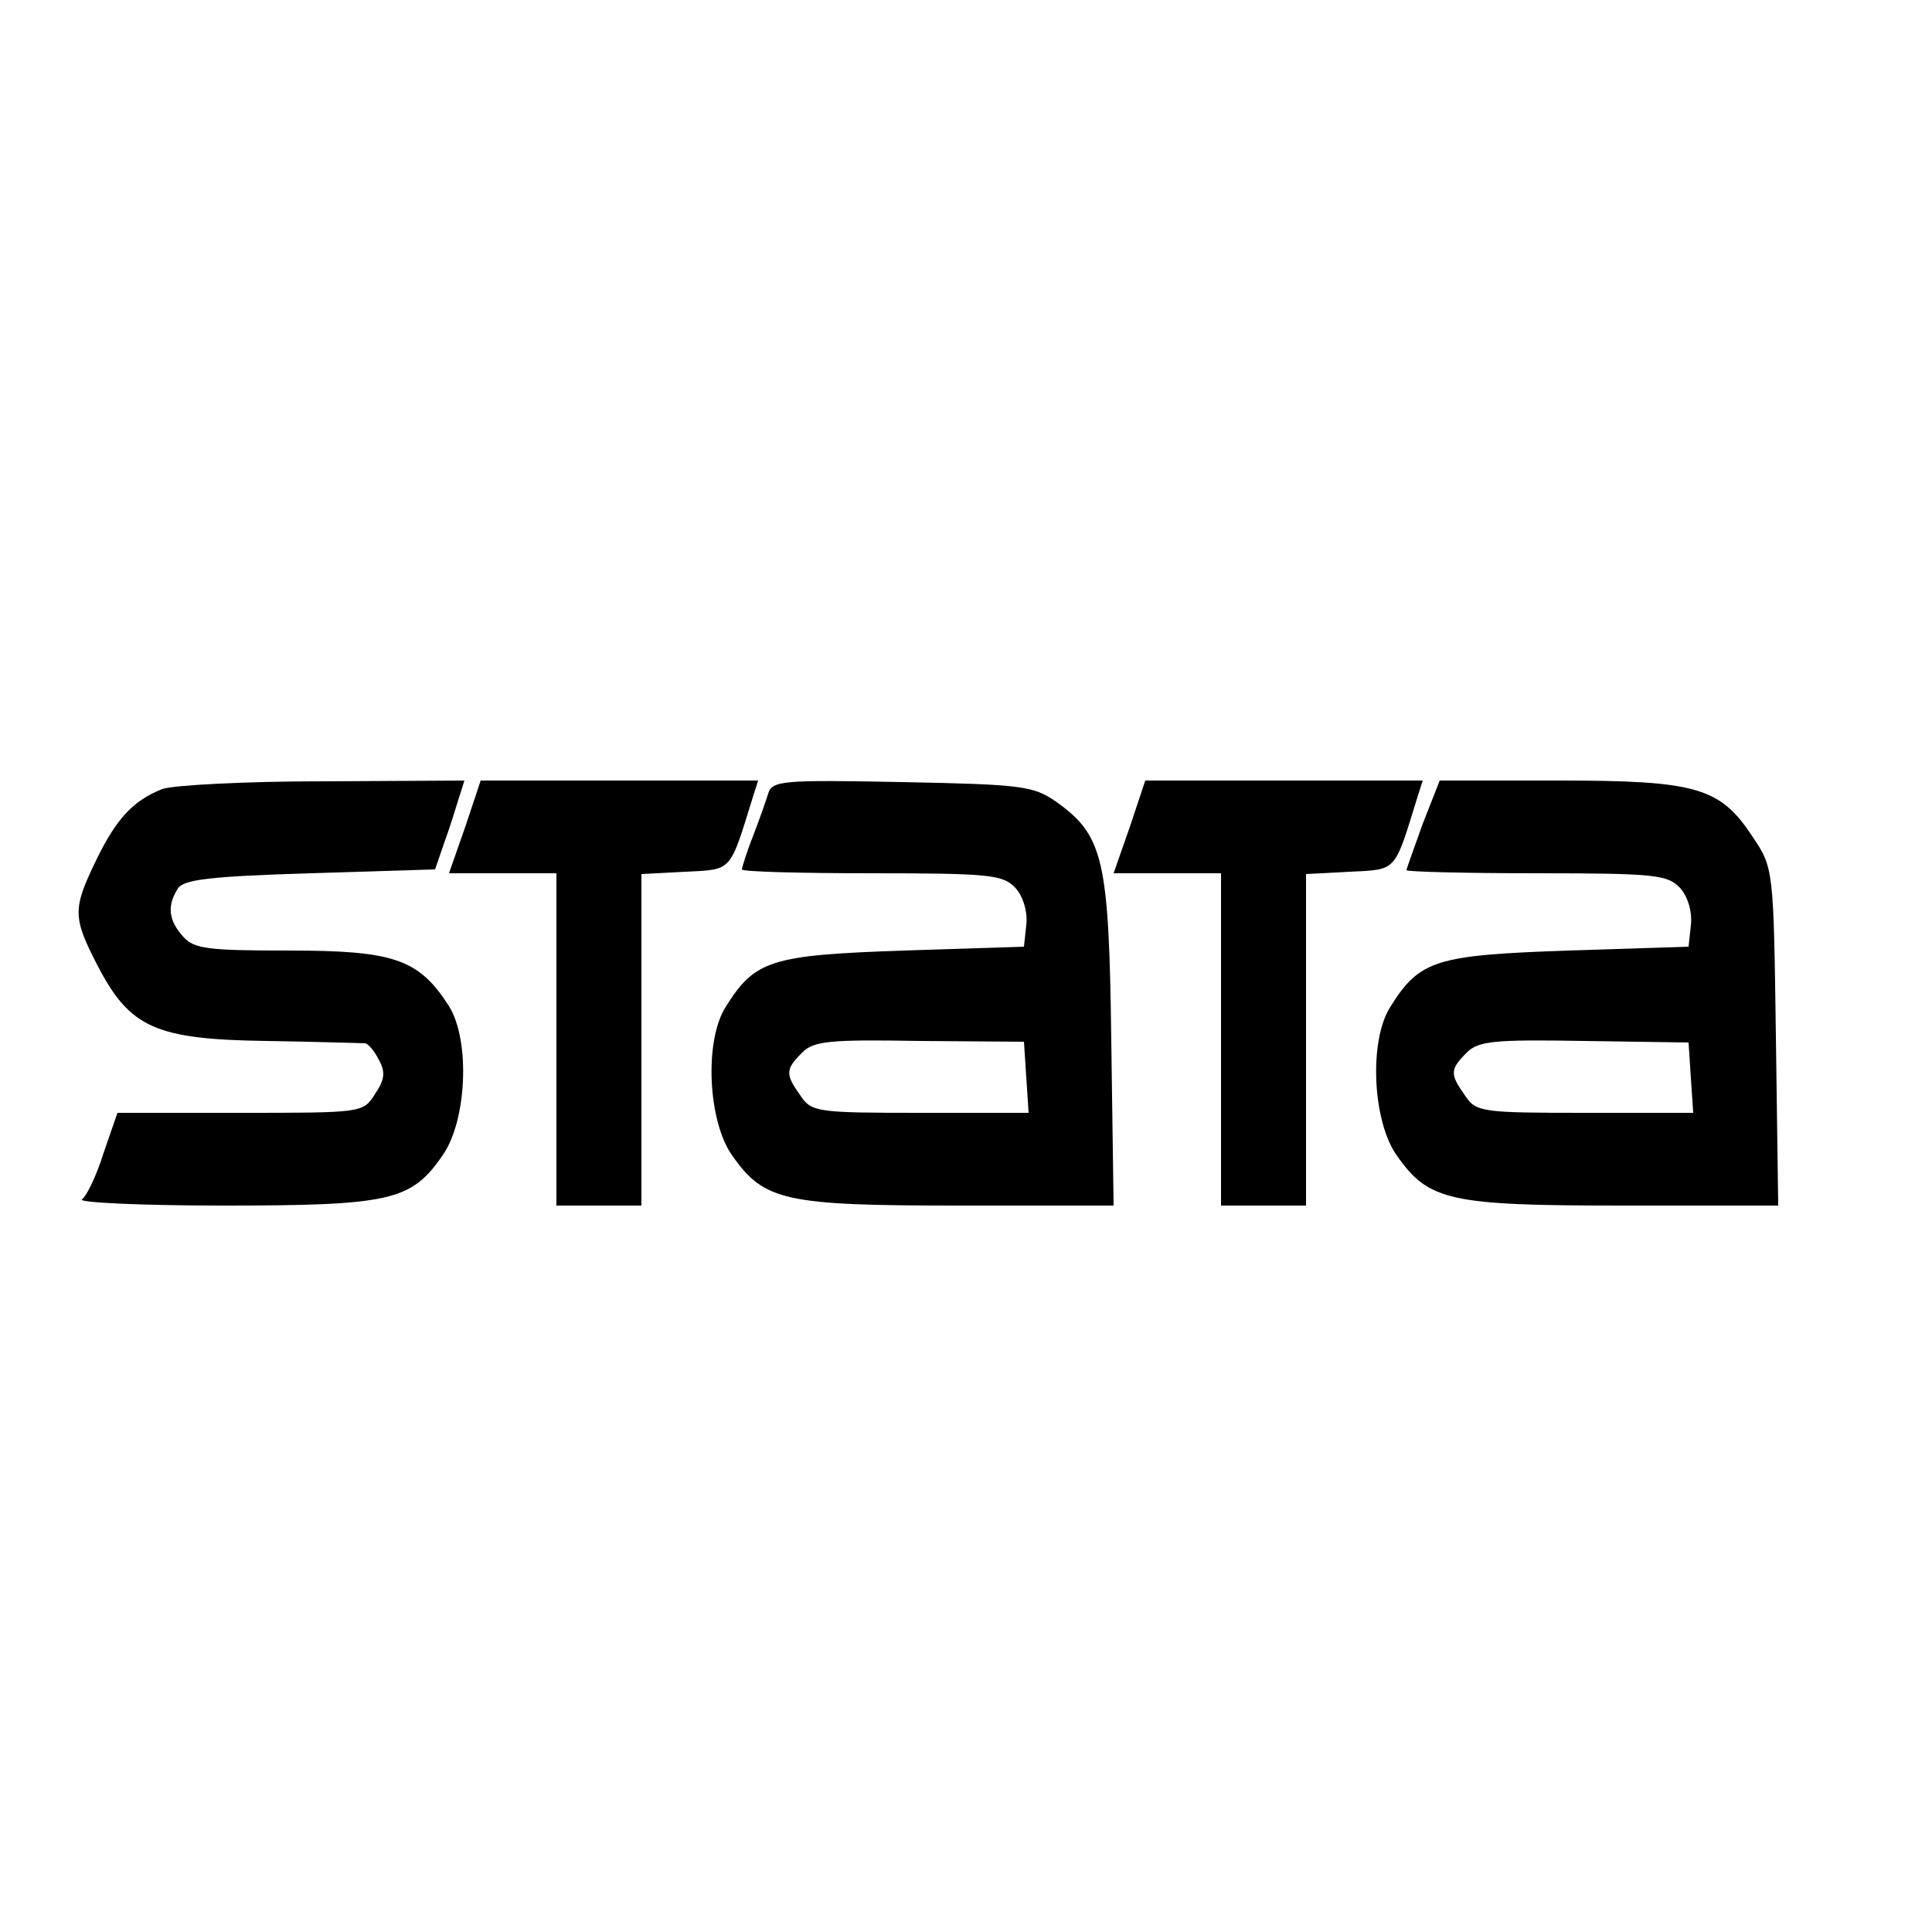
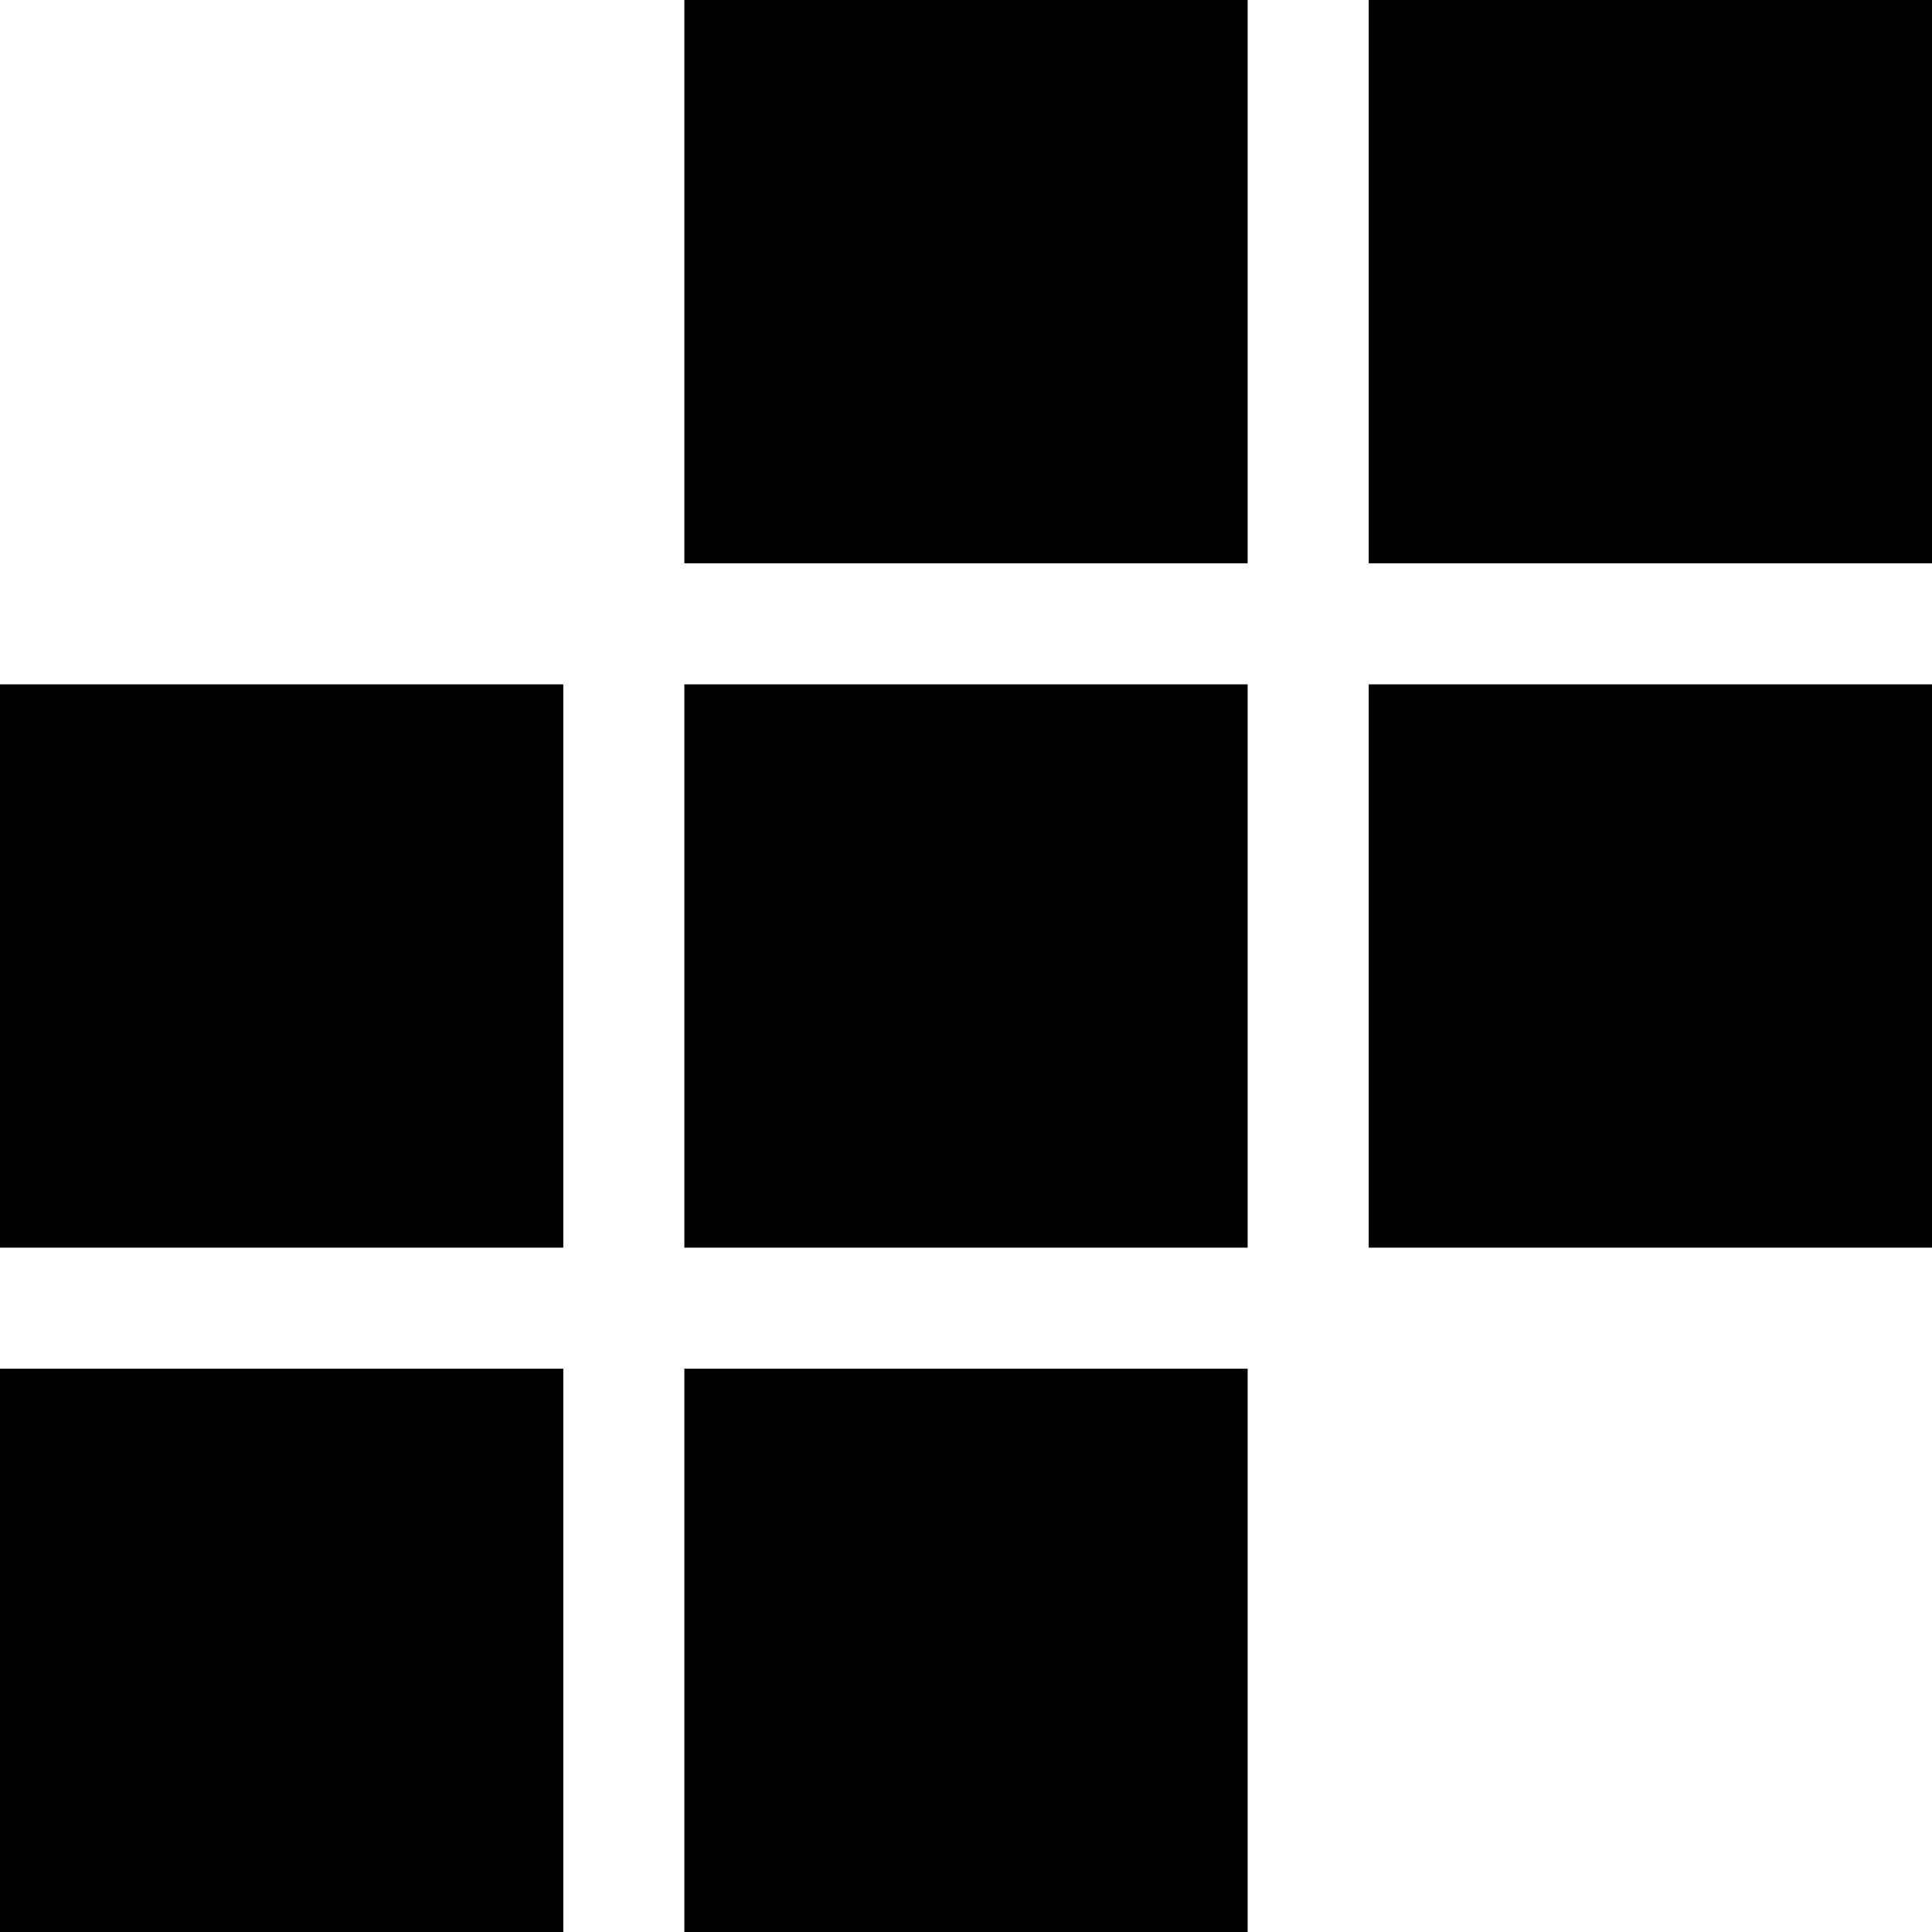
- <svg xmlns="http://www.w3.org/2000/svg" version="1.0" width="250pt" height="250pt" viewBox="0 0 250 250" preserveAspectRatio="xMidYMid meet">
-   <g transform="translate(0,250) scale(0.1,-0.1)" fill="#000000" stroke="none">
-     <path d="M210 1479 c-38 -15 -60 -39 -86 -93 -30 -62 -30 -73 2 -135 42 -81 75 -96 219 -98 66 -1 123 -3 127 -3 4 0 12 -9 18 -21 9 -16 8 -26 -5 -45 -15 -24 -17 -24 -174 -24 l-159 0 -18 -52 c-9 -29 -22 -56 -28 -60 -6 -4 76 -8 182 -8 216 0 244 6 284 64 32 44 37 149 9 194 -39 61 -71 72 -207 72 -104 0 -123 2 -137 18 -19 21 -21 40 -7 62 7 12 42 16 171 20 l162 5 12 35 c7 19 15 45 19 58 l7 22 -183 -1 c-101 0 -194 -5 -208 -10z" />
-     <path d="M602 1430 l-21 -60 70 0 69 0 0 -215 0 -215 55 0 55 0 0 215 0 214 57 3 c61 3 57 -1 87 96 l7 22 -179 0 -180 0 -20 -60z" />
-     <path d="M994 1473 c-3 -10 -12 -35 -20 -56 -8 -20 -14 -40 -14 -42 0 -3 76 -5 168 -5 154 0 170 -2 186 -19 10 -11 16 -31 14 -48 l-3 -28 -156 -5 c-171 -6 -192 -12 -230 -73 -28 -44 -23 -149 9 -193 41 -58 68 -64 292 -64 l201 0 -3 213 c-3 236 -10 266 -72 310 -29 20 -44 22 -199 25 -154 3 -168 2 -173 -15z m334 -367 l3 -46 -140 0 c-133 0 -141 1 -155 22 -20 28 -20 34 2 56 15 15 35 17 152 15 l135 -1 3 -46z" />
-     <path d="M1462 1430 l-21 -60 70 0 69 0 0 -215 0 -215 55 0 55 0 0 215 0 214 57 3 c61 3 57 -1 87 96 l7 22 -179 0 -180 0 -20 -60z" />
-     <path d="M1841 1434 c-11 -31 -21 -58 -21 -60 0 -2 76 -4 168 -4 154 0 170 -2 186 -19 10 -11 16 -31 14 -48 l-3 -28 -156 -5 c-171 -6 -192 -12 -230 -73 -28 -44 -23 -149 9 -193 41 -58 68 -64 292 -64 l201 0 -3 218 c-3 217 -3 219 -30 259 -42 64 -72 73 -251 73 l-154 0 -22 -56z m347 -329 l3 -45 -140 0 c-133 0 -141 1 -155 22 -20 28 -20 34 2 56 15 15 35 17 152 15 l135 -2 3 -46z" />
-   </g>
+ <svg xmlns="http://www.w3.org/2000/svg" version="1.1" width="512px" height="512px">
+   <style type="text/css">.st0{fill-rule:evenodd;clip-rule:evenodd;}</style>
+   <path class="st0" d="M149.275,512H0V362.725h149.275V512z M149.275,181.362H0v149.275h149.275V181.362z M330.638,362.725H181.362V512h149.275V362.725z M330.638,181.362H181.362v149.275h149.275V181.362z M330.638,0H181.362v149.275h149.275V0z M512,0H362.725v149.275H512V0z M512,181.362H362.725v149.275H512V181.362z" />
</svg>
